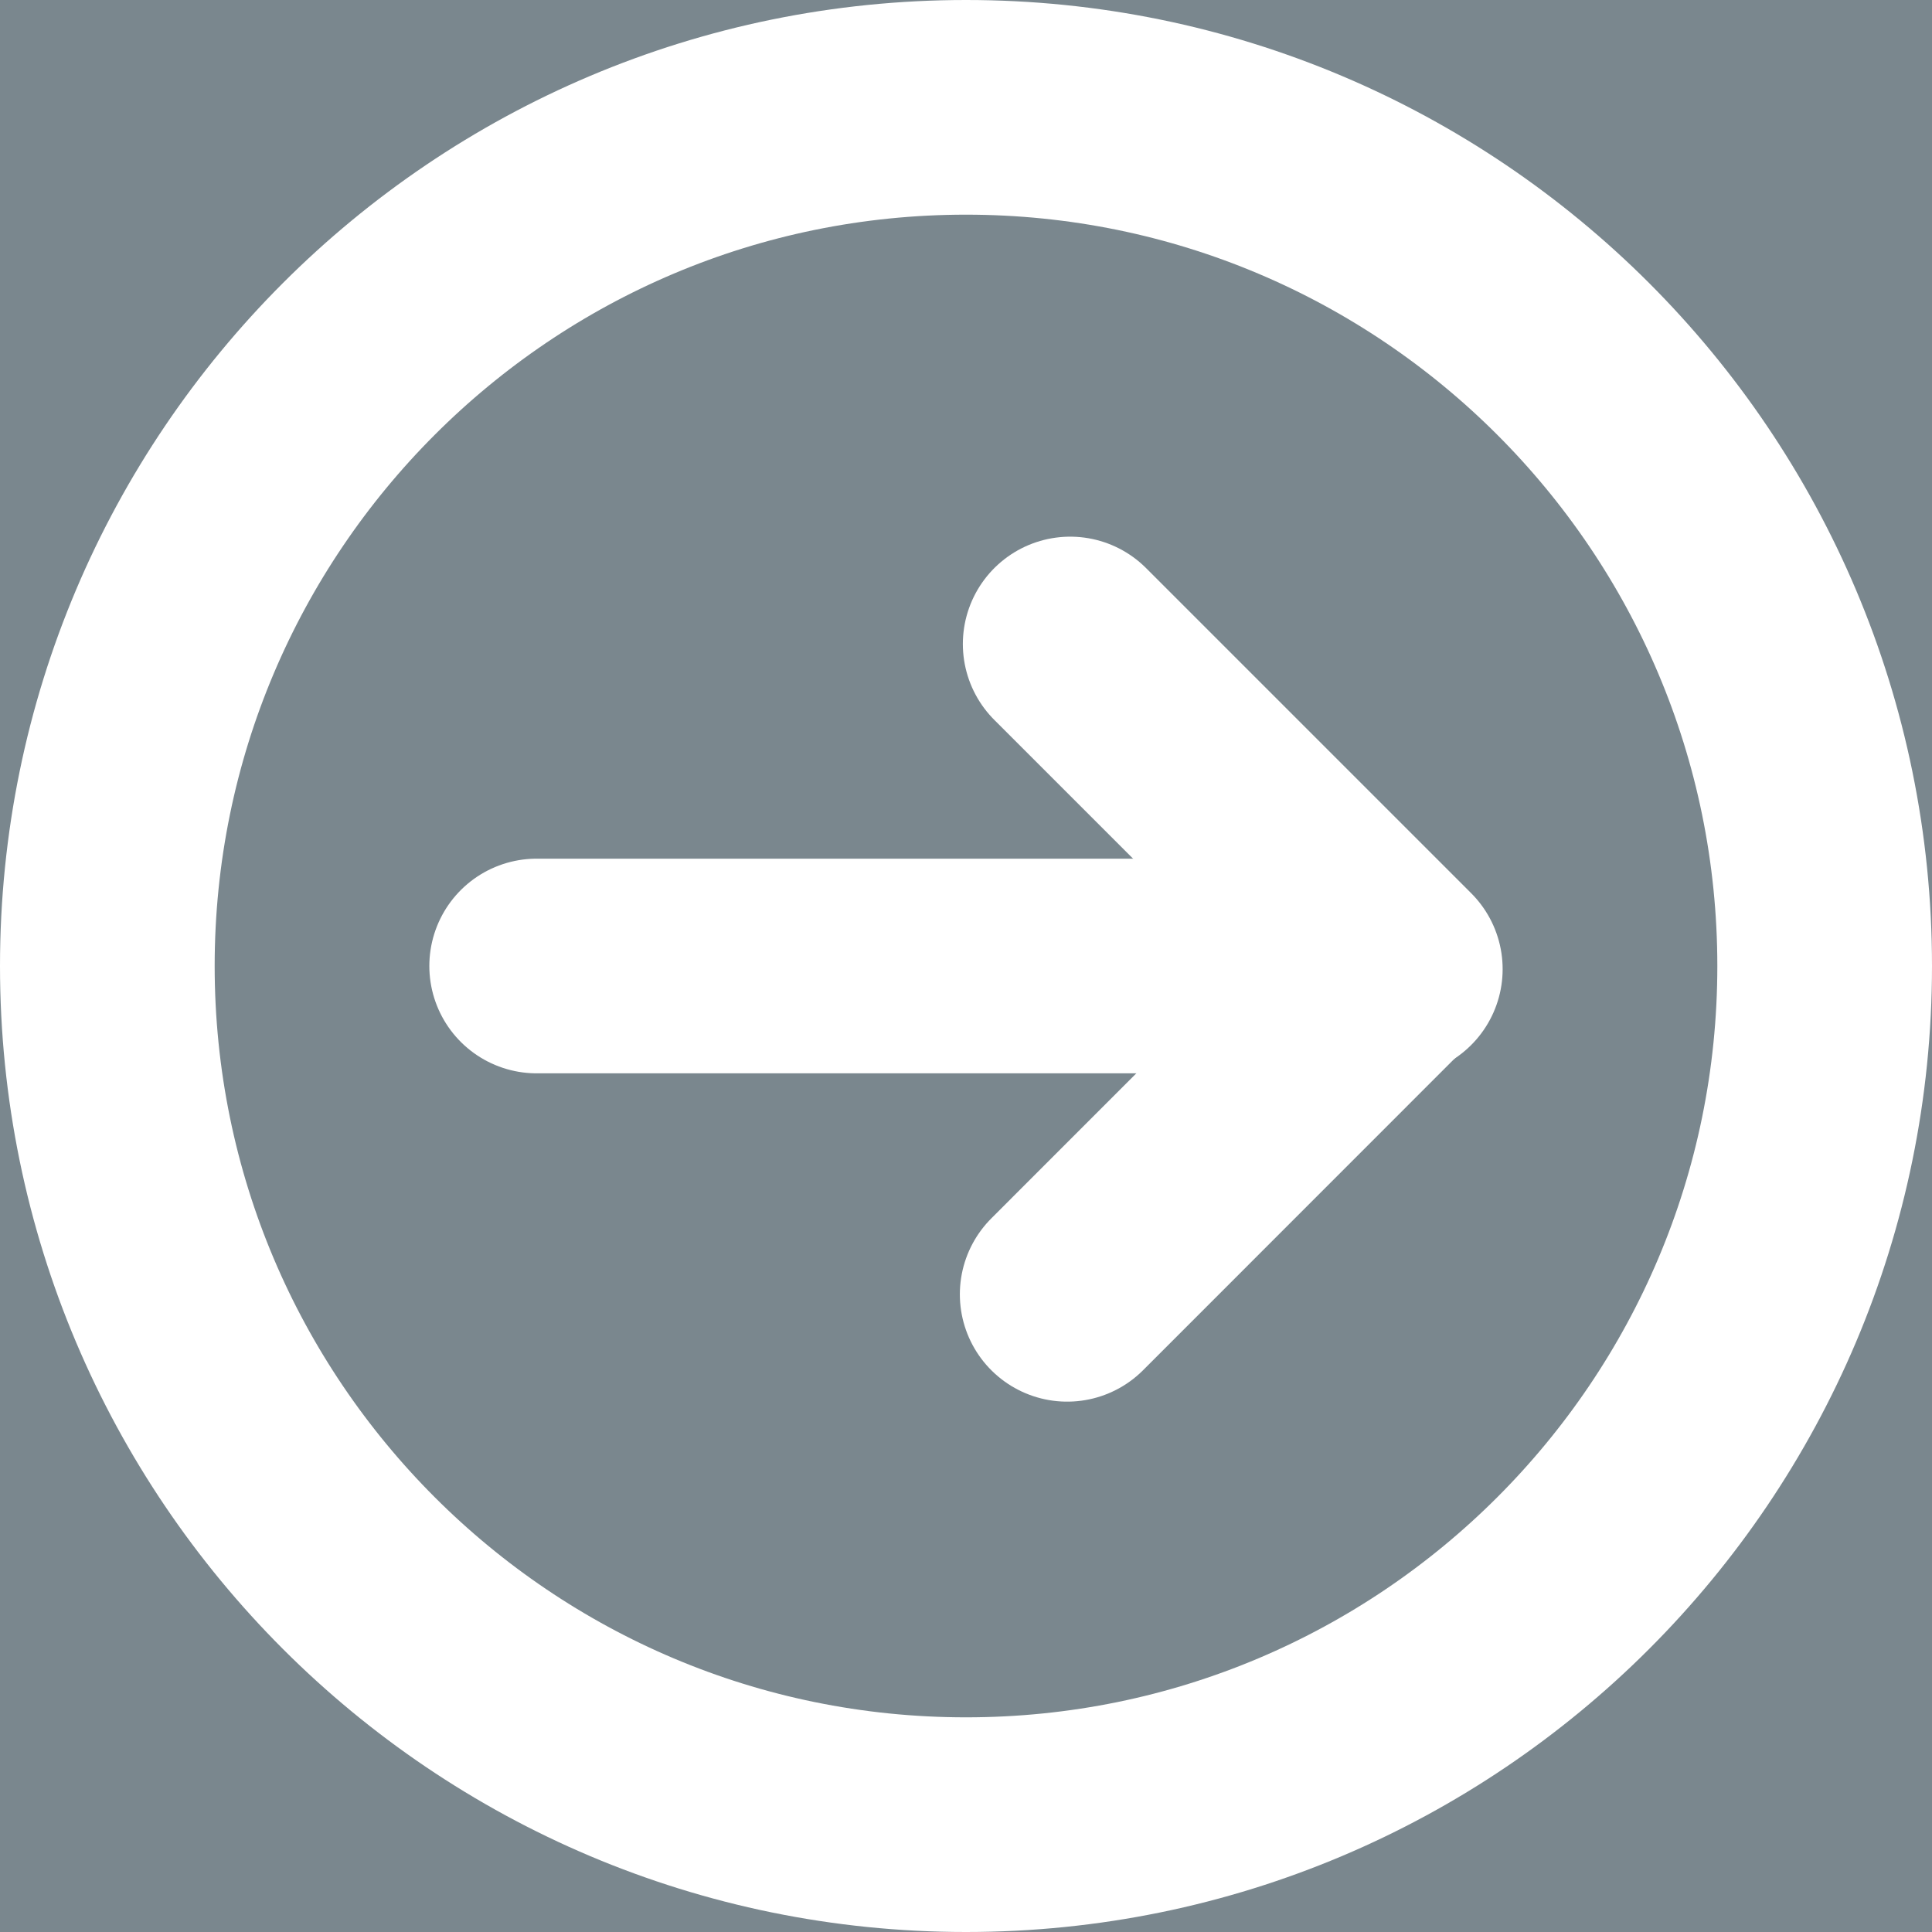
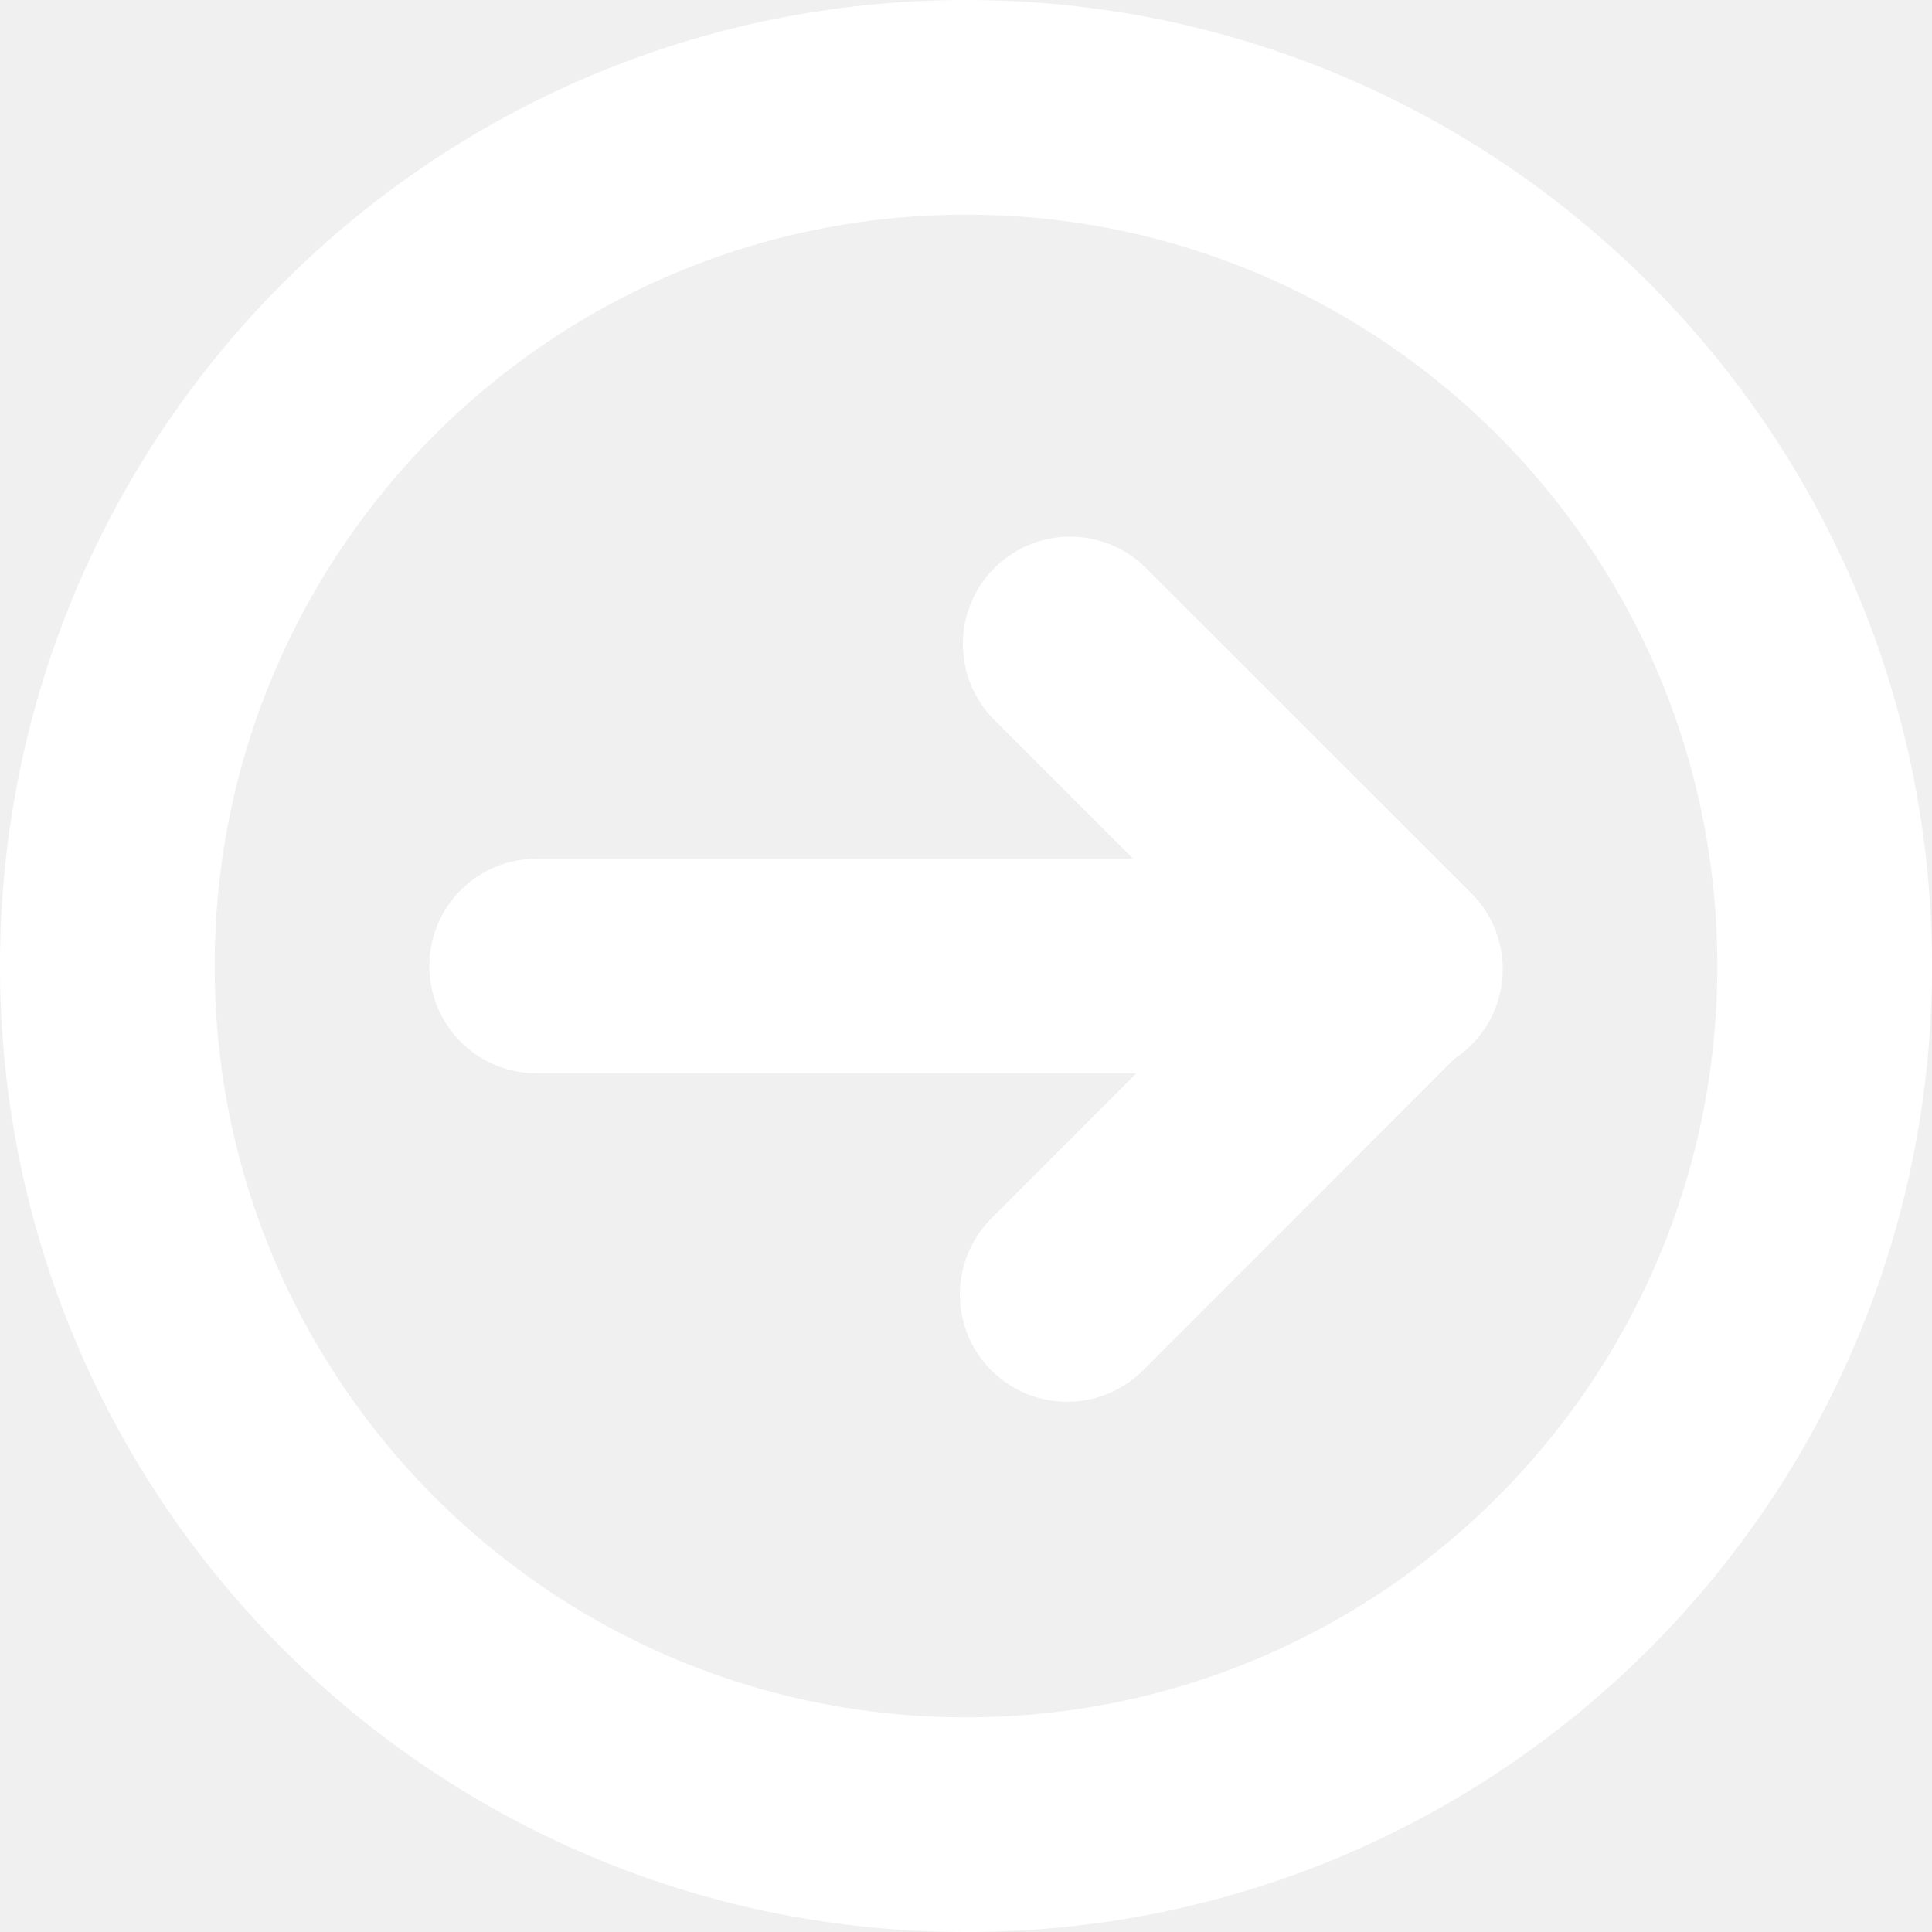
- <svg xmlns="http://www.w3.org/2000/svg" version="1.1" width="22.5" height="22.5" id="svg2" xml:space="preserve">
-   <defs id="defs6">
-     <clipPath id="clipPath18">
-       <path d="M 0,18 18,18 18,0 0,0 0,18 z" id="path20" />
-     </clipPath>
-   </defs>
-   <g transform="matrix(1.25,0,0,-1.25,0,22.5)" id="g10">
-     <path d="M 0,0 18,0 18,18 0,18 0,0 z" id="path12" style="fill:#7a878e;fill-opacity:1;fill-rule:nonzero;stroke:none" />
+ <svg xmlns="http://www.w3.org/2000/svg" version="1.1" id="svg2" x="0px" y="0px" width="22.5px" height="22.5px" viewBox="0 0 22.5 22.5" enable-background="new 0 0 22.5 22.5" xml:space="preserve">
+   <g id="g10" transform="matrix(1.25,0,0,-1.25,0,22.5)">
    <g id="g14">
-       <g clip-path="url(#clipPath18)" id="g16">
-         <g transform="translate(17,9)" id="g22">
-           <path d="m 0,0 c 0,-4.418 -3.582,-8 -8,-8 -4.417,0 -8,3.582 -8,8 0,4.417 3.583,8 8,8 4.418,0 8,-3.583 8,-8 z" id="path24" style="fill:none;stroke:#ffffff;stroke-width:2;stroke-linecap:butt;stroke-linejoin:miter;stroke-miterlimit:4;stroke-opacity:1;stroke-dasharray:none" />
+       <g>
+         <g id="g16">
+           <g id="g22" transform="translate(17,9)">
+             <path id="path24" fill="none" stroke="#FFFFFF" stroke-width="2" d="M0,0       c0-4.418-3.582-8-8-8c-4.417,0-8,3.582-8,8c0,4.417,3.583,8,8,8C-3.582,8,0,4.417,0,0z" />
+           </g>
        </g>
      </g>
    </g>
-     <g transform="translate(5,9)" id="g26">
-       <path d="M 0,0 7,0" id="path28" style="fill:#7a878e;fill-opacity:1;fill-rule:nonzero;stroke:#ffffff;stroke-width:2;stroke-linecap:round;stroke-linejoin:miter;stroke-miterlimit:4;stroke-opacity:1;stroke-dasharray:none" />
+     <g id="g26" transform="translate(5,9)">
+       <path id="path28" fill="#7A878E" stroke="#FFFFFF" stroke-width="2" stroke-linecap="round" d="    M0,0h7" />
    </g>
-     <g transform="translate(9.9707,12)" id="g30">
-       <path d="M 0,0 3.029,-3.029" id="path32" style="fill:#7a878e;fill-opacity:1;fill-rule:nonzero;stroke:#ffffff;stroke-width:2;stroke-linecap:round;stroke-linejoin:miter;stroke-miterlimit:4;stroke-opacity:1;stroke-dasharray:none" />
+     <g id="g30" transform="translate(9.9707,12)">
+       <path id="path32" fill="#7A878E" stroke="#FFFFFF" stroke-width="2" stroke-linecap="round" d="    M0,0l3.03-3.029" />
    </g>
-     <g transform="translate(12.9707,8.9702)" id="g34">
-       <path d="M 0,0 -3.028,-3.029" id="path36" style="fill:#7a878e;fill-opacity:1;fill-rule:nonzero;stroke:#ffffff;stroke-width:2;stroke-linecap:round;stroke-linejoin:miter;stroke-miterlimit:4;stroke-opacity:1;stroke-dasharray:none" />
+     <g id="g34" transform="translate(12.9707,8.9702)">
+       <path id="path36" fill="#7A878E" stroke="#FFFFFF" stroke-width="2" stroke-linecap="round" d="    M0,0l-3.028-3.03" />
    </g>
  </g>
</svg>
